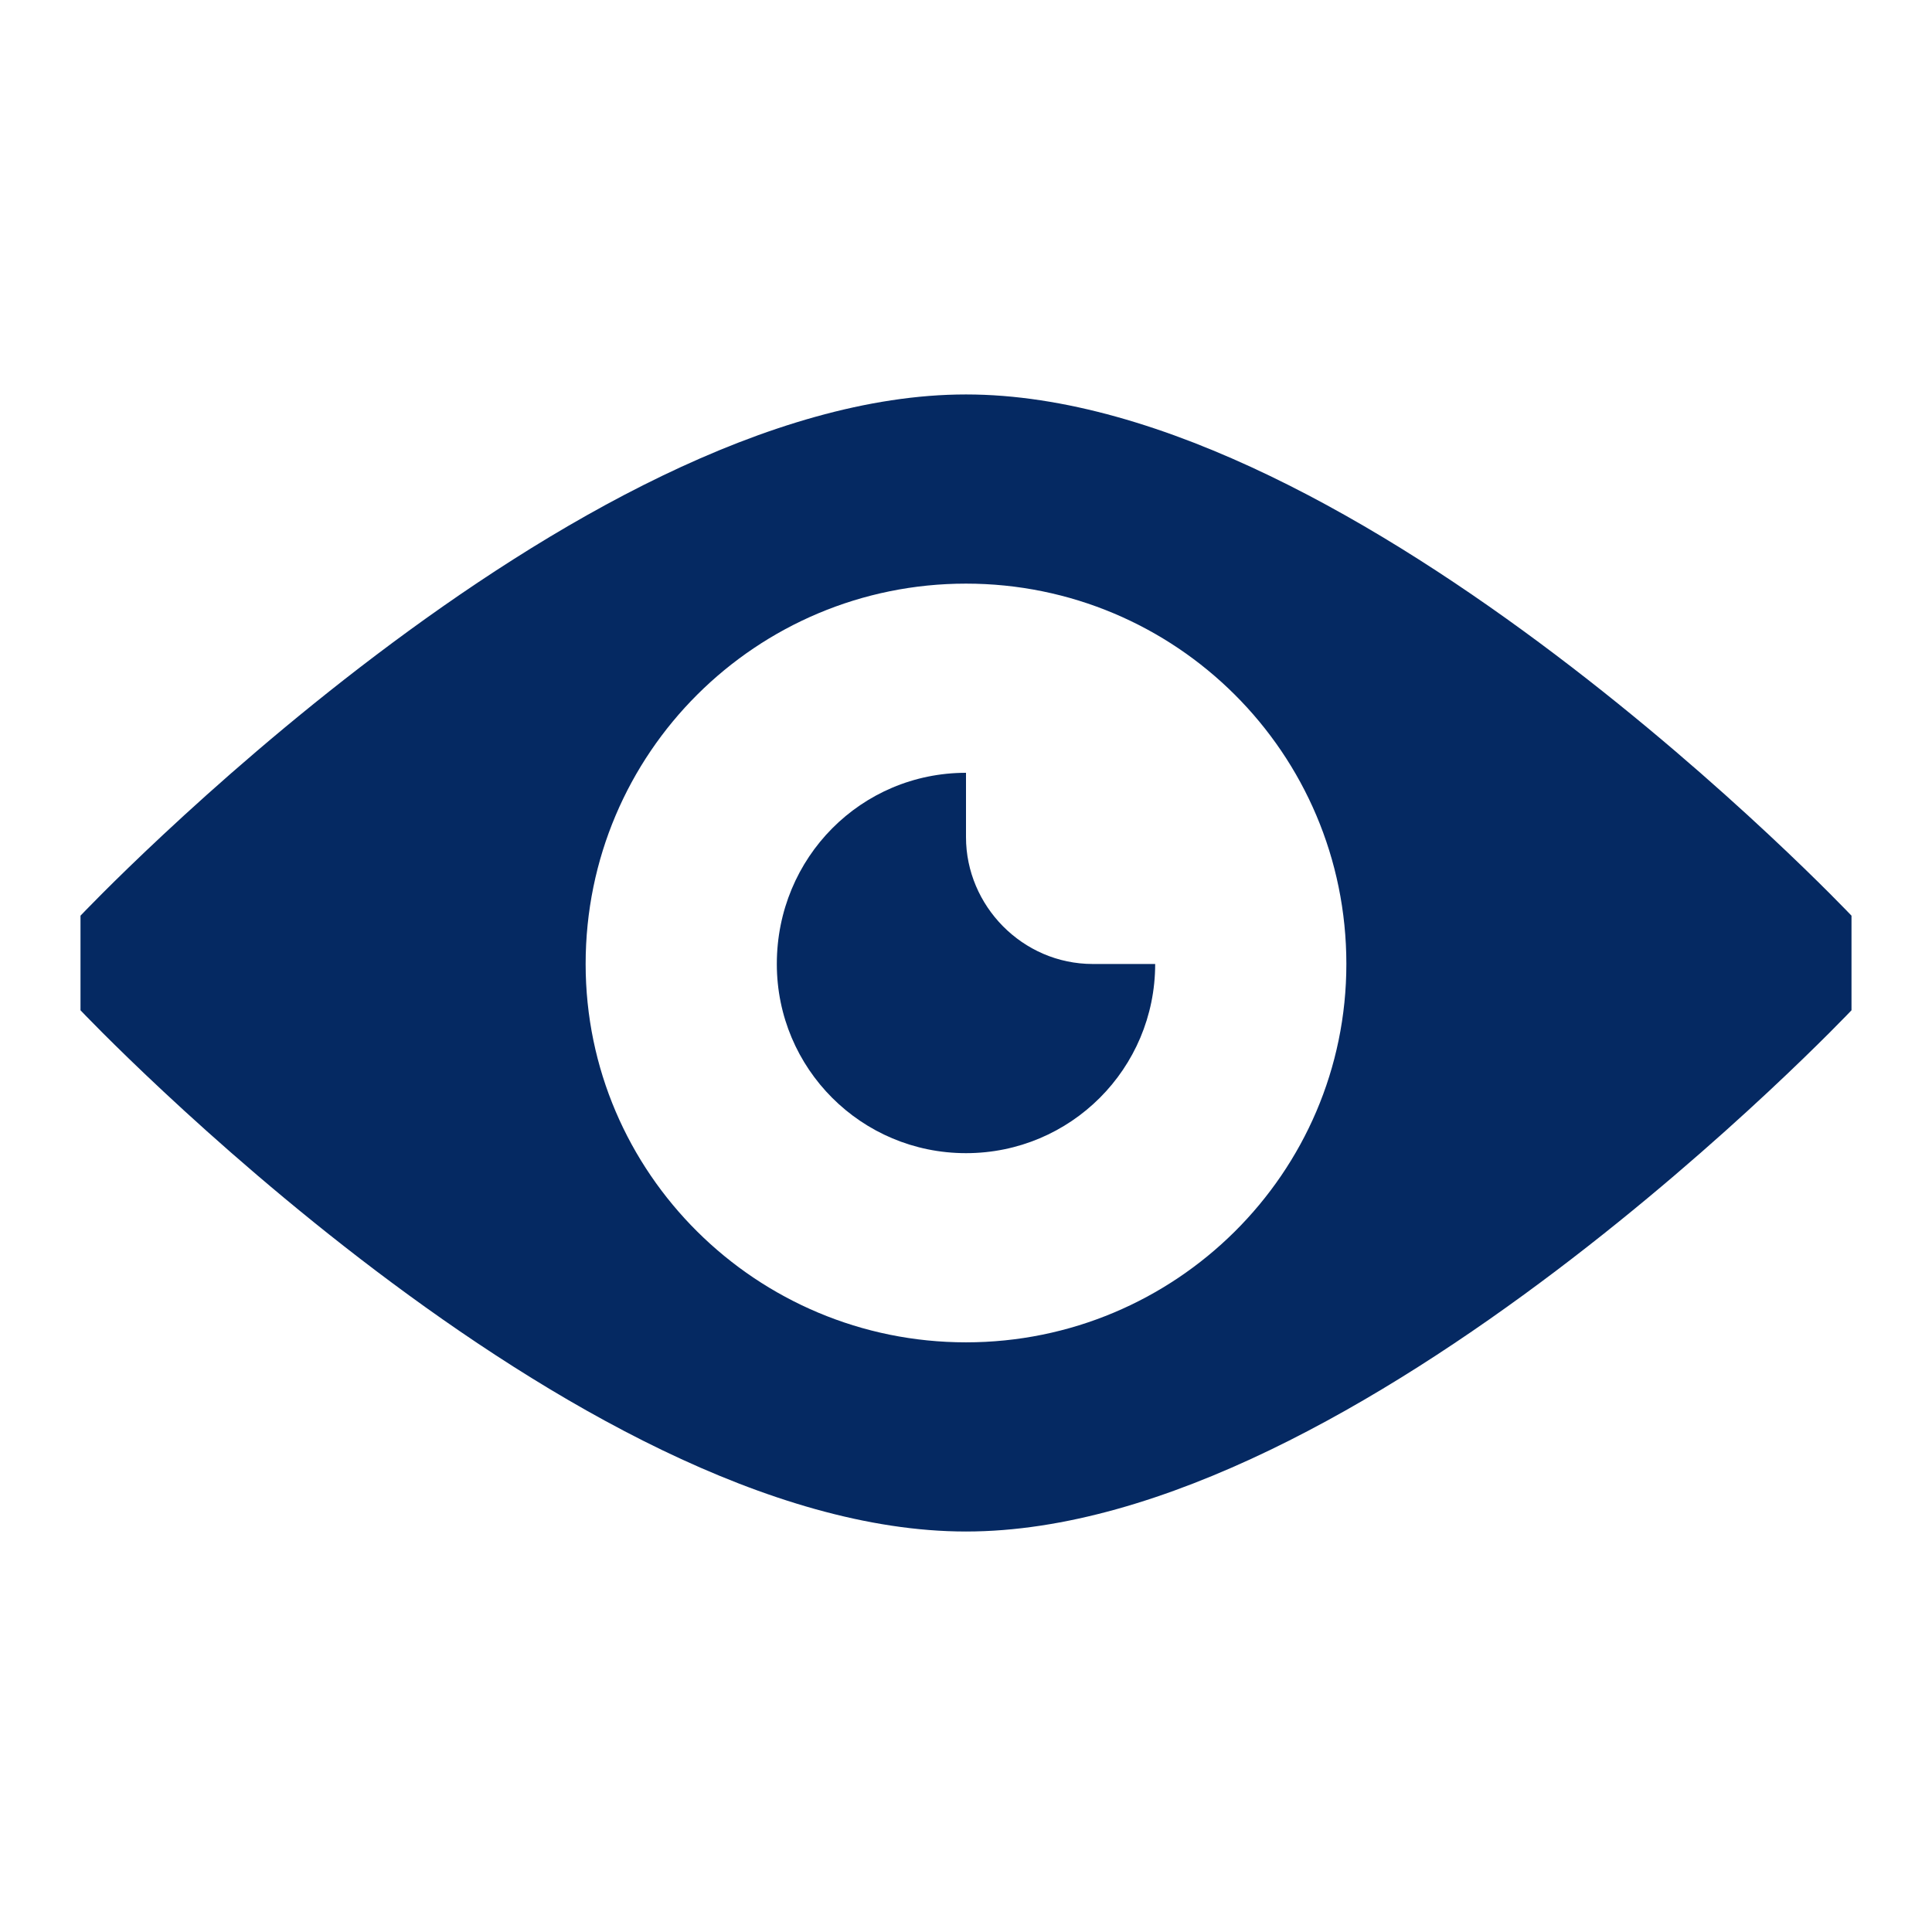
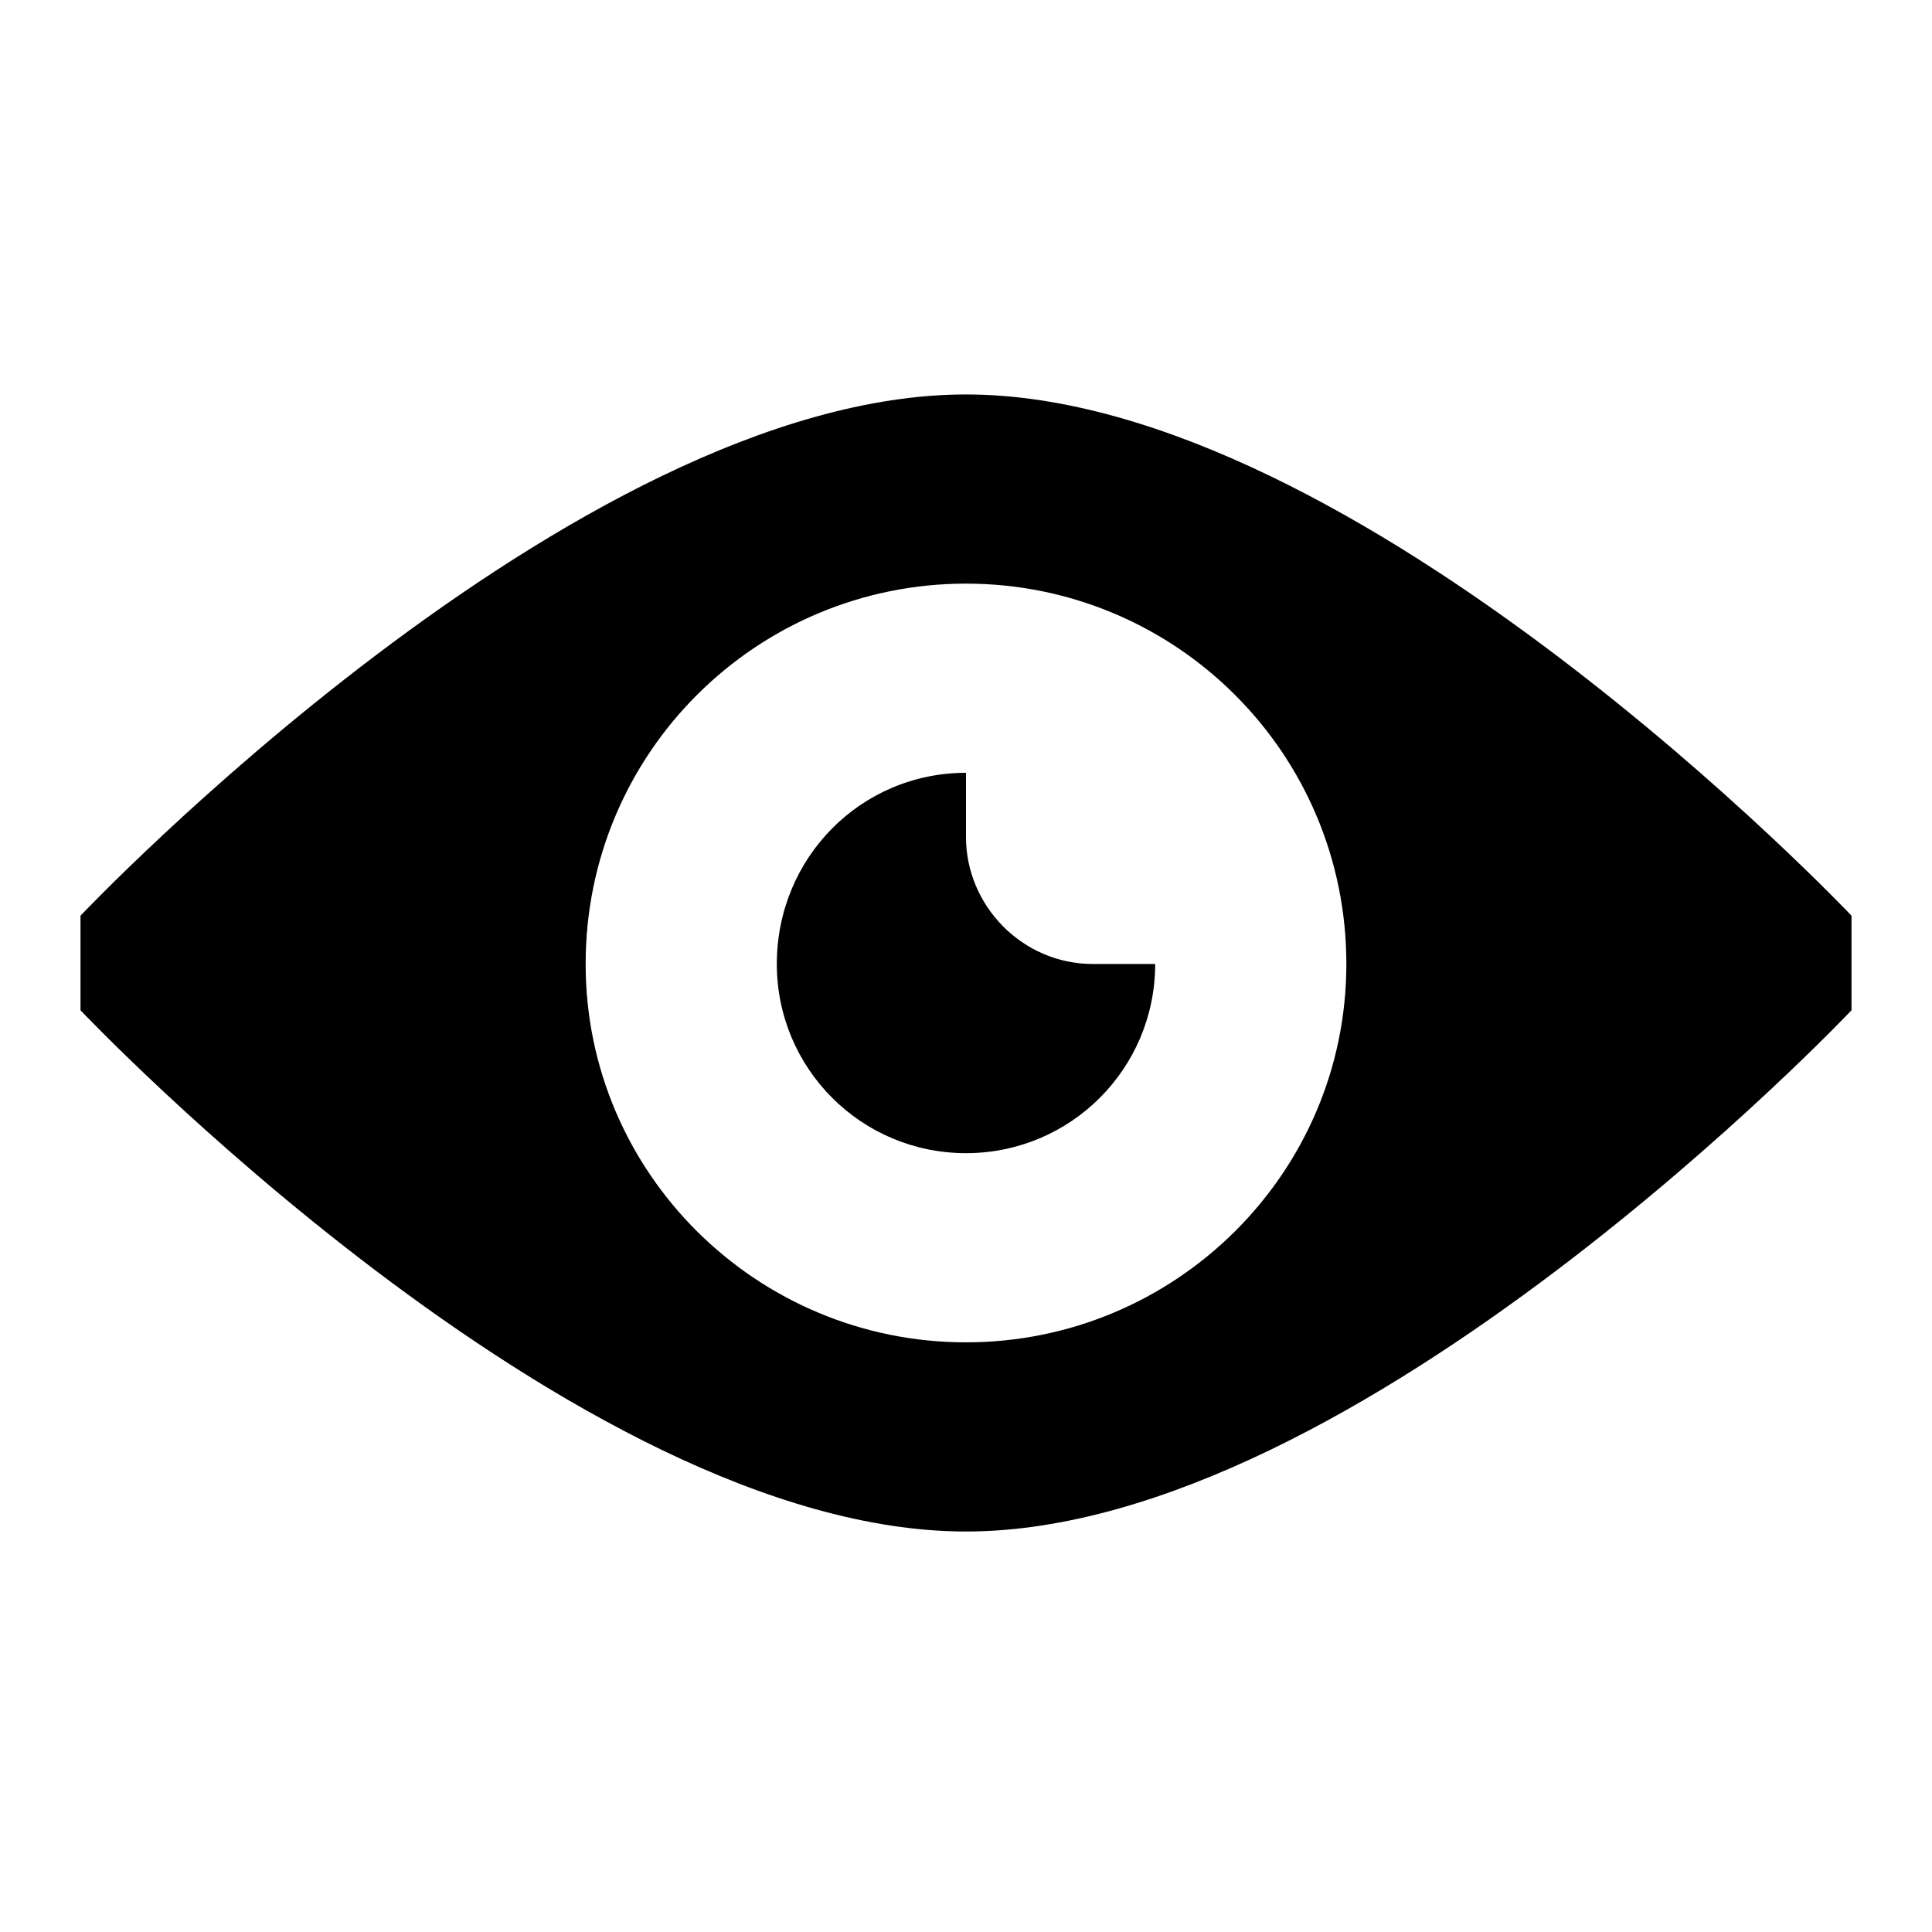
- <svg xmlns="http://www.w3.org/2000/svg" width="24" height="24" viewBox="0 0 24 24" fill="none">
-   <path fill-rule="evenodd" clip-rule="evenodd" d="M12 4.9C16.875 4.9 23 11.375 23 11.375V12.55C23 12.55 16.875 19.025 12 19.025C7.125 19.025 1 12.55 1 12.55V11.375C1 11.375 7.125 4.9 12 4.9ZM12 16.675C14.6 16.675 16.725 14.575 16.725 11.975C16.725 9.35 14.6 7.25 12 7.25C9.4 7.25 7.275 9.35 7.275 11.975C7.275 14.575 9.4 16.675 12 16.675ZM12 10.4C12 11.25 12.7 11.975 13.575 11.975H14.35C14.35 13.275 13.3 14.325 12 14.325C10.7 14.325 9.65 13.275 9.65 11.975C9.65 10.65 10.7 9.6 12 9.6V10.4Z" fill="#052962" />
+ <svg xmlns="http://www.w3.org/2000/svg" viewBox="0 0 24 24">
+   <path fill-rule="evenodd" clip-rule="evenodd" d="M12 4.9C16.875 4.9 23 11.375 23 11.375V12.55C23 12.55 16.875 19.025 12 19.025C7.125 19.025 1 12.55 1 12.55V11.375C1 11.375 7.125 4.9 12 4.9ZM12 16.675C14.6 16.675 16.725 14.575 16.725 11.975C16.725 9.35 14.6 7.25 12 7.25C9.4 7.25 7.275 9.35 7.275 11.975C7.275 14.575 9.4 16.675 12 16.675ZM12 10.4C12 11.25 12.7 11.975 13.575 11.975H14.35C14.35 13.275 13.3 14.325 12 14.325C10.7 14.325 9.65 13.275 9.65 11.975C9.65 10.65 10.7 9.6 12 9.6V10.4Z" />
</svg>
